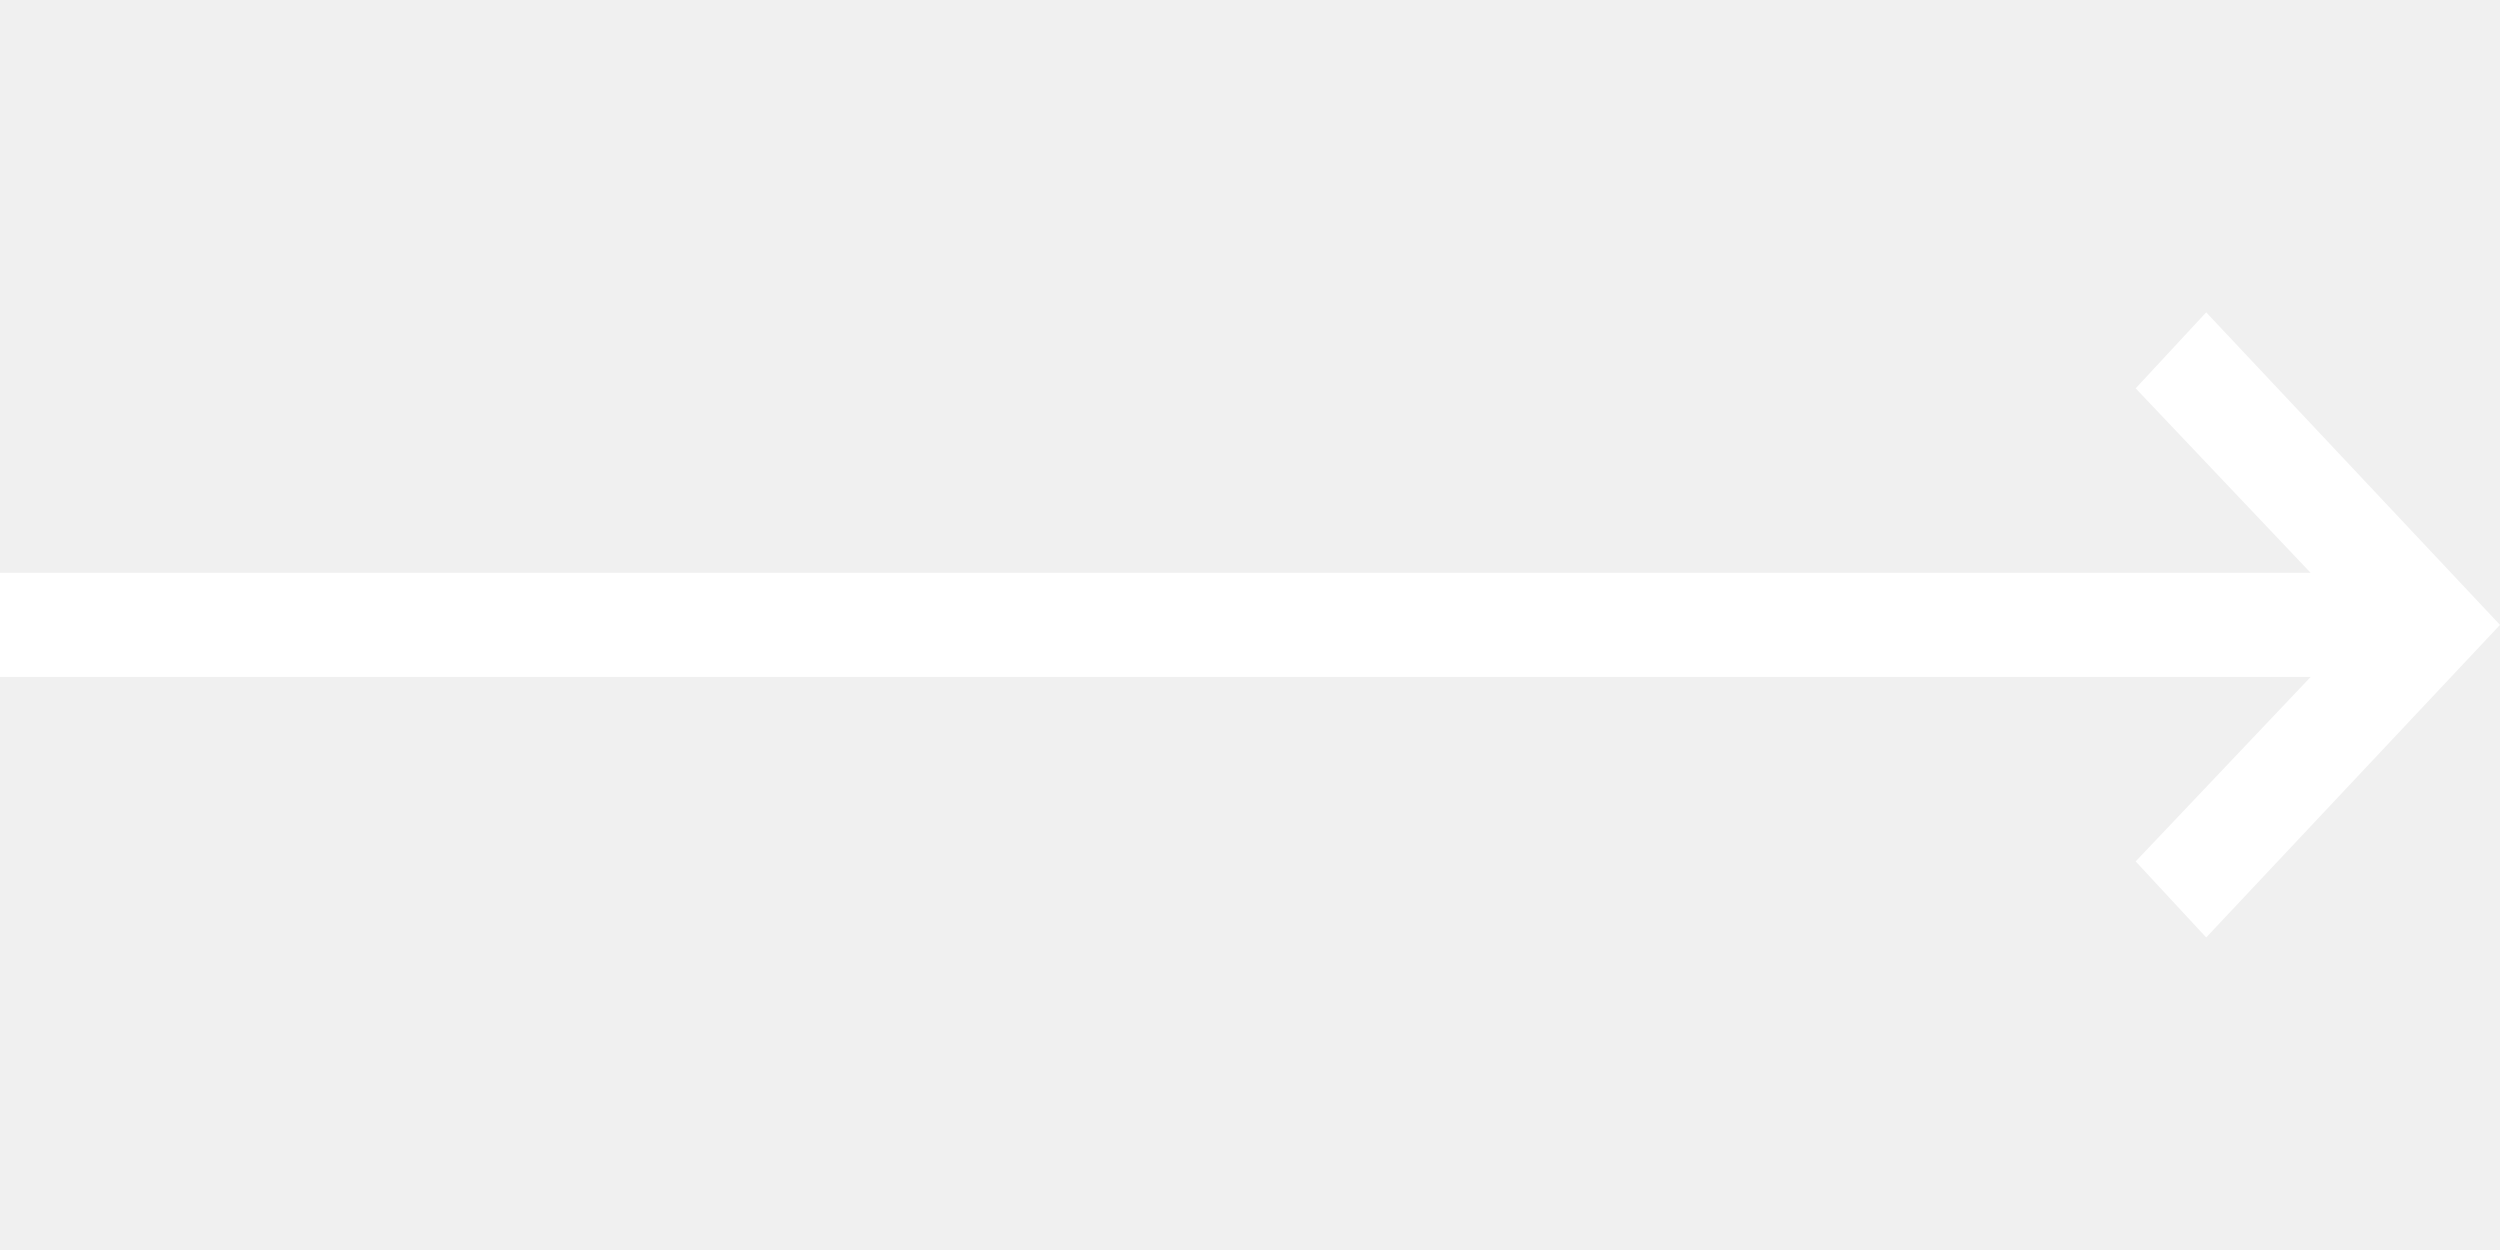
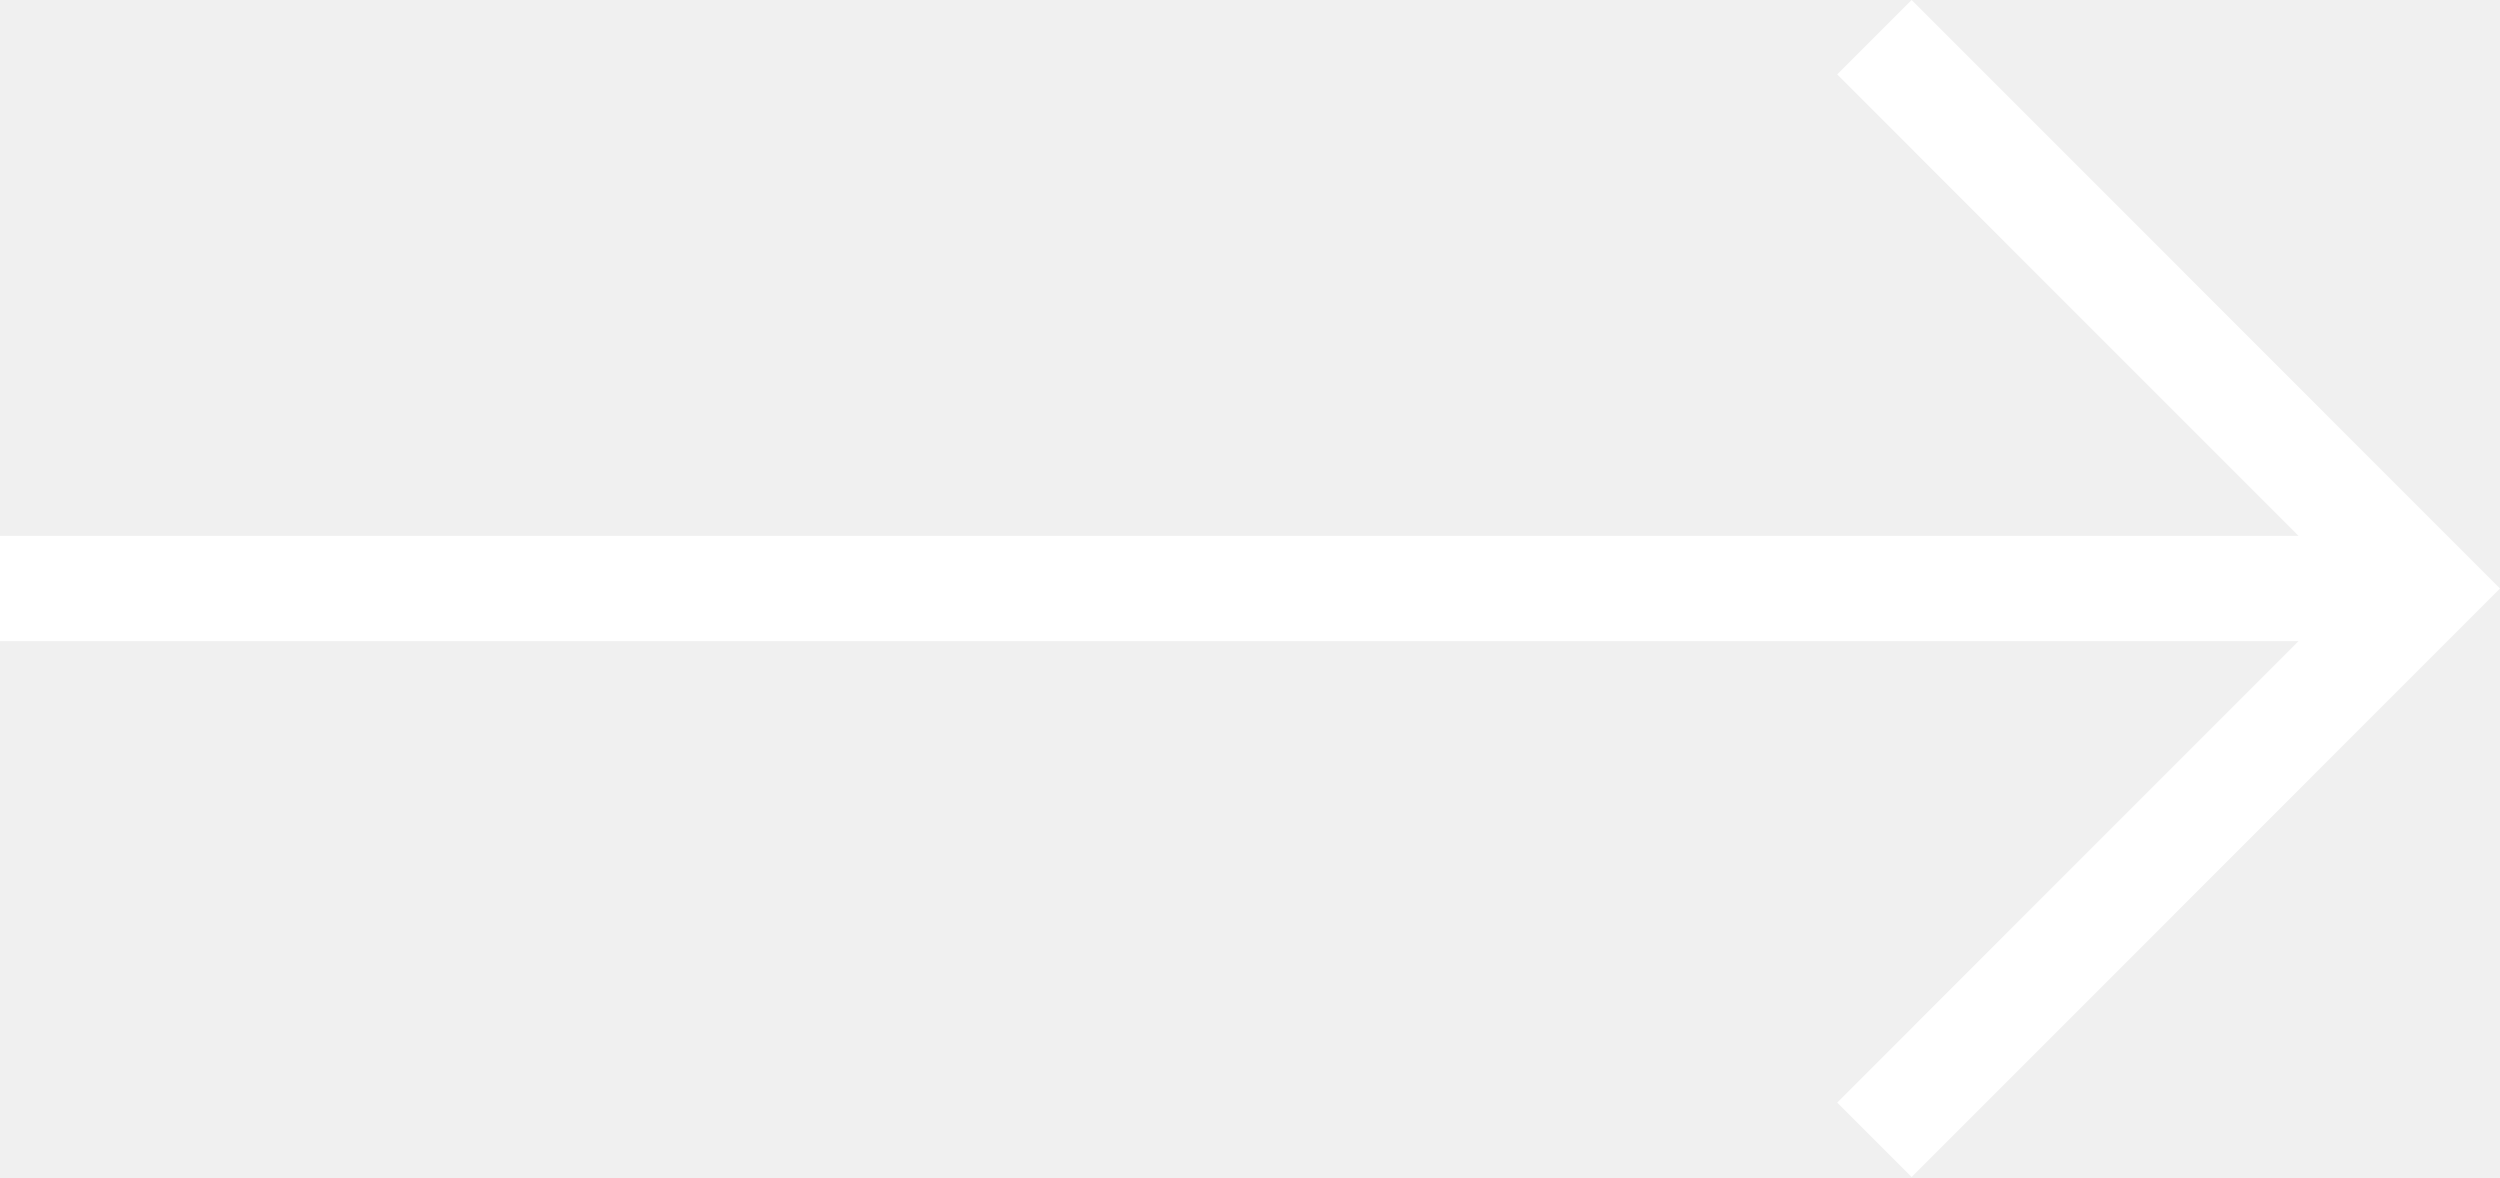
- <svg xmlns="http://www.w3.org/2000/svg" id="Layer_1" data-name="Layer 1" width="48" height="24" viewBox="0 0 48 24">
-   <path fill="#fff" d="M0,10.998H44.364L41.005,7.456l1.354-1.459L48,11.998l-5.641,6.001L41.005,16.539l3.36-3.542H0Z" />
+ <svg xmlns="http://www.w3.org/2000/svg" id="Layer_1" data-name="Layer 1" width="23.751" height="11.182" viewBox="0 0 23.751 11.182">
+   <polygon points="18.161 0 17.454 0.707 21.837 5.091 0 5.091 0 6.091 21.837 6.091 17.454 10.475 18.161 11.182 23.751 5.591 18.161 0" fill="#fff" />
</svg>
